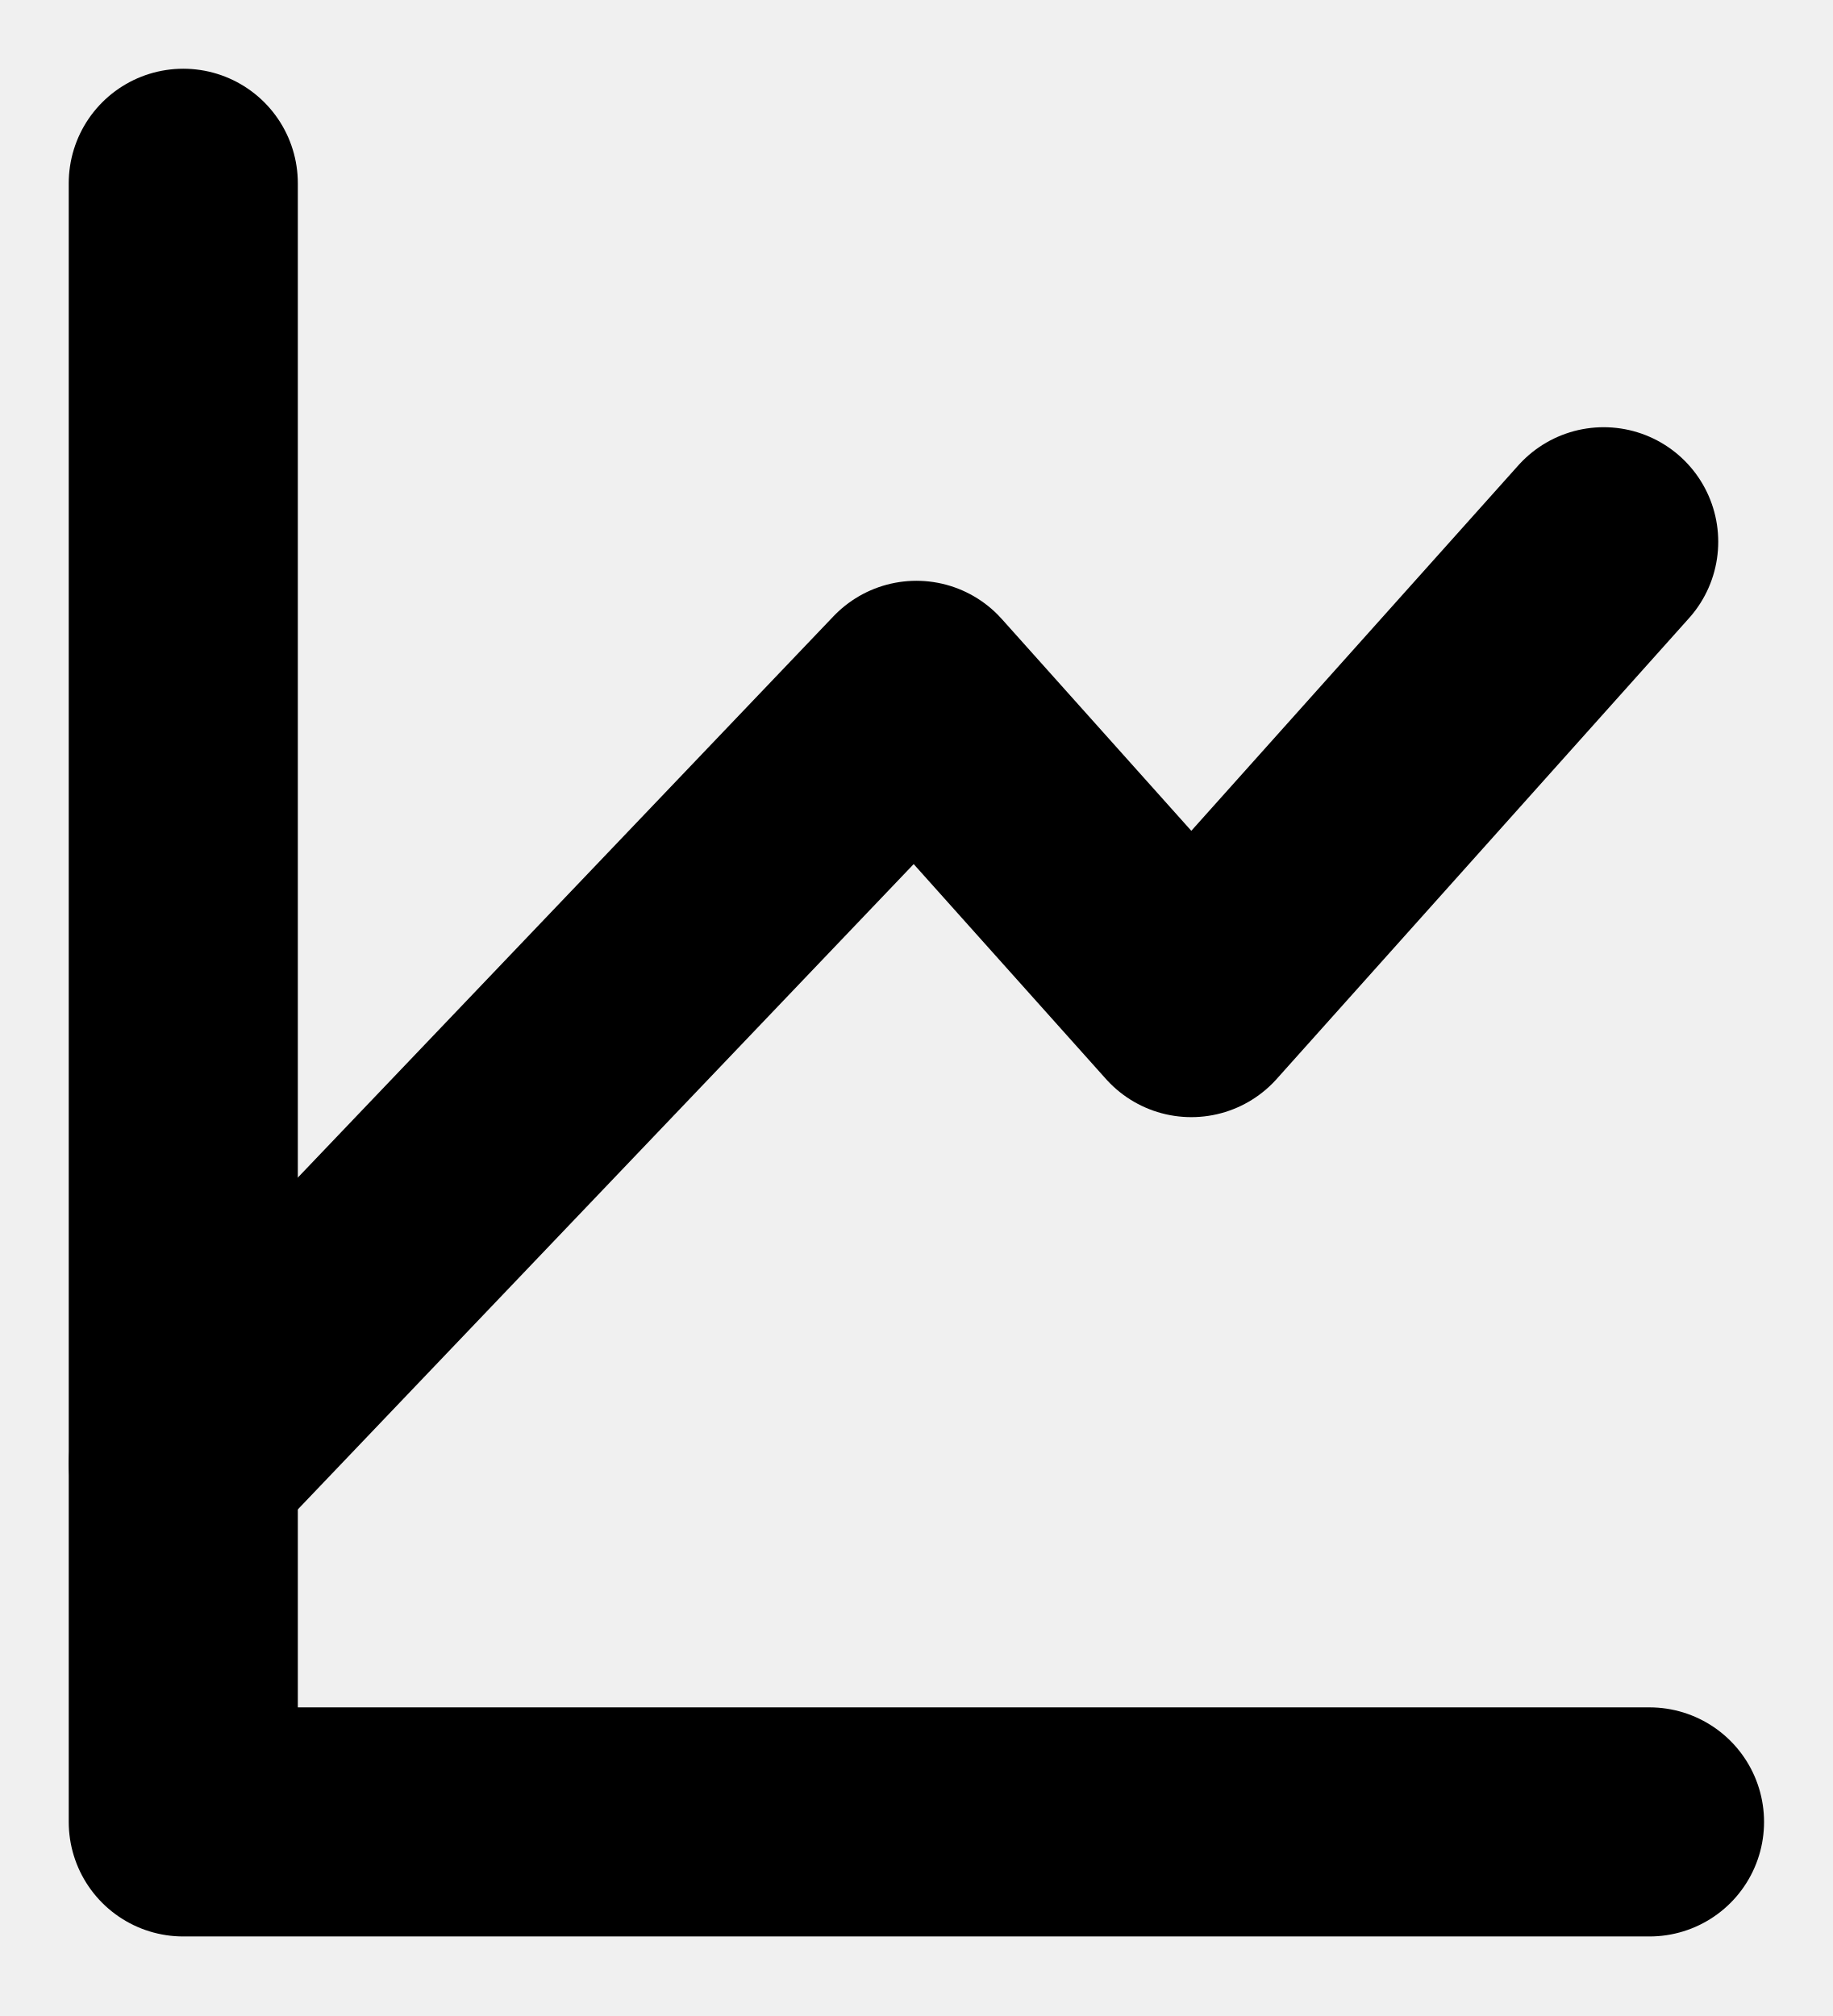
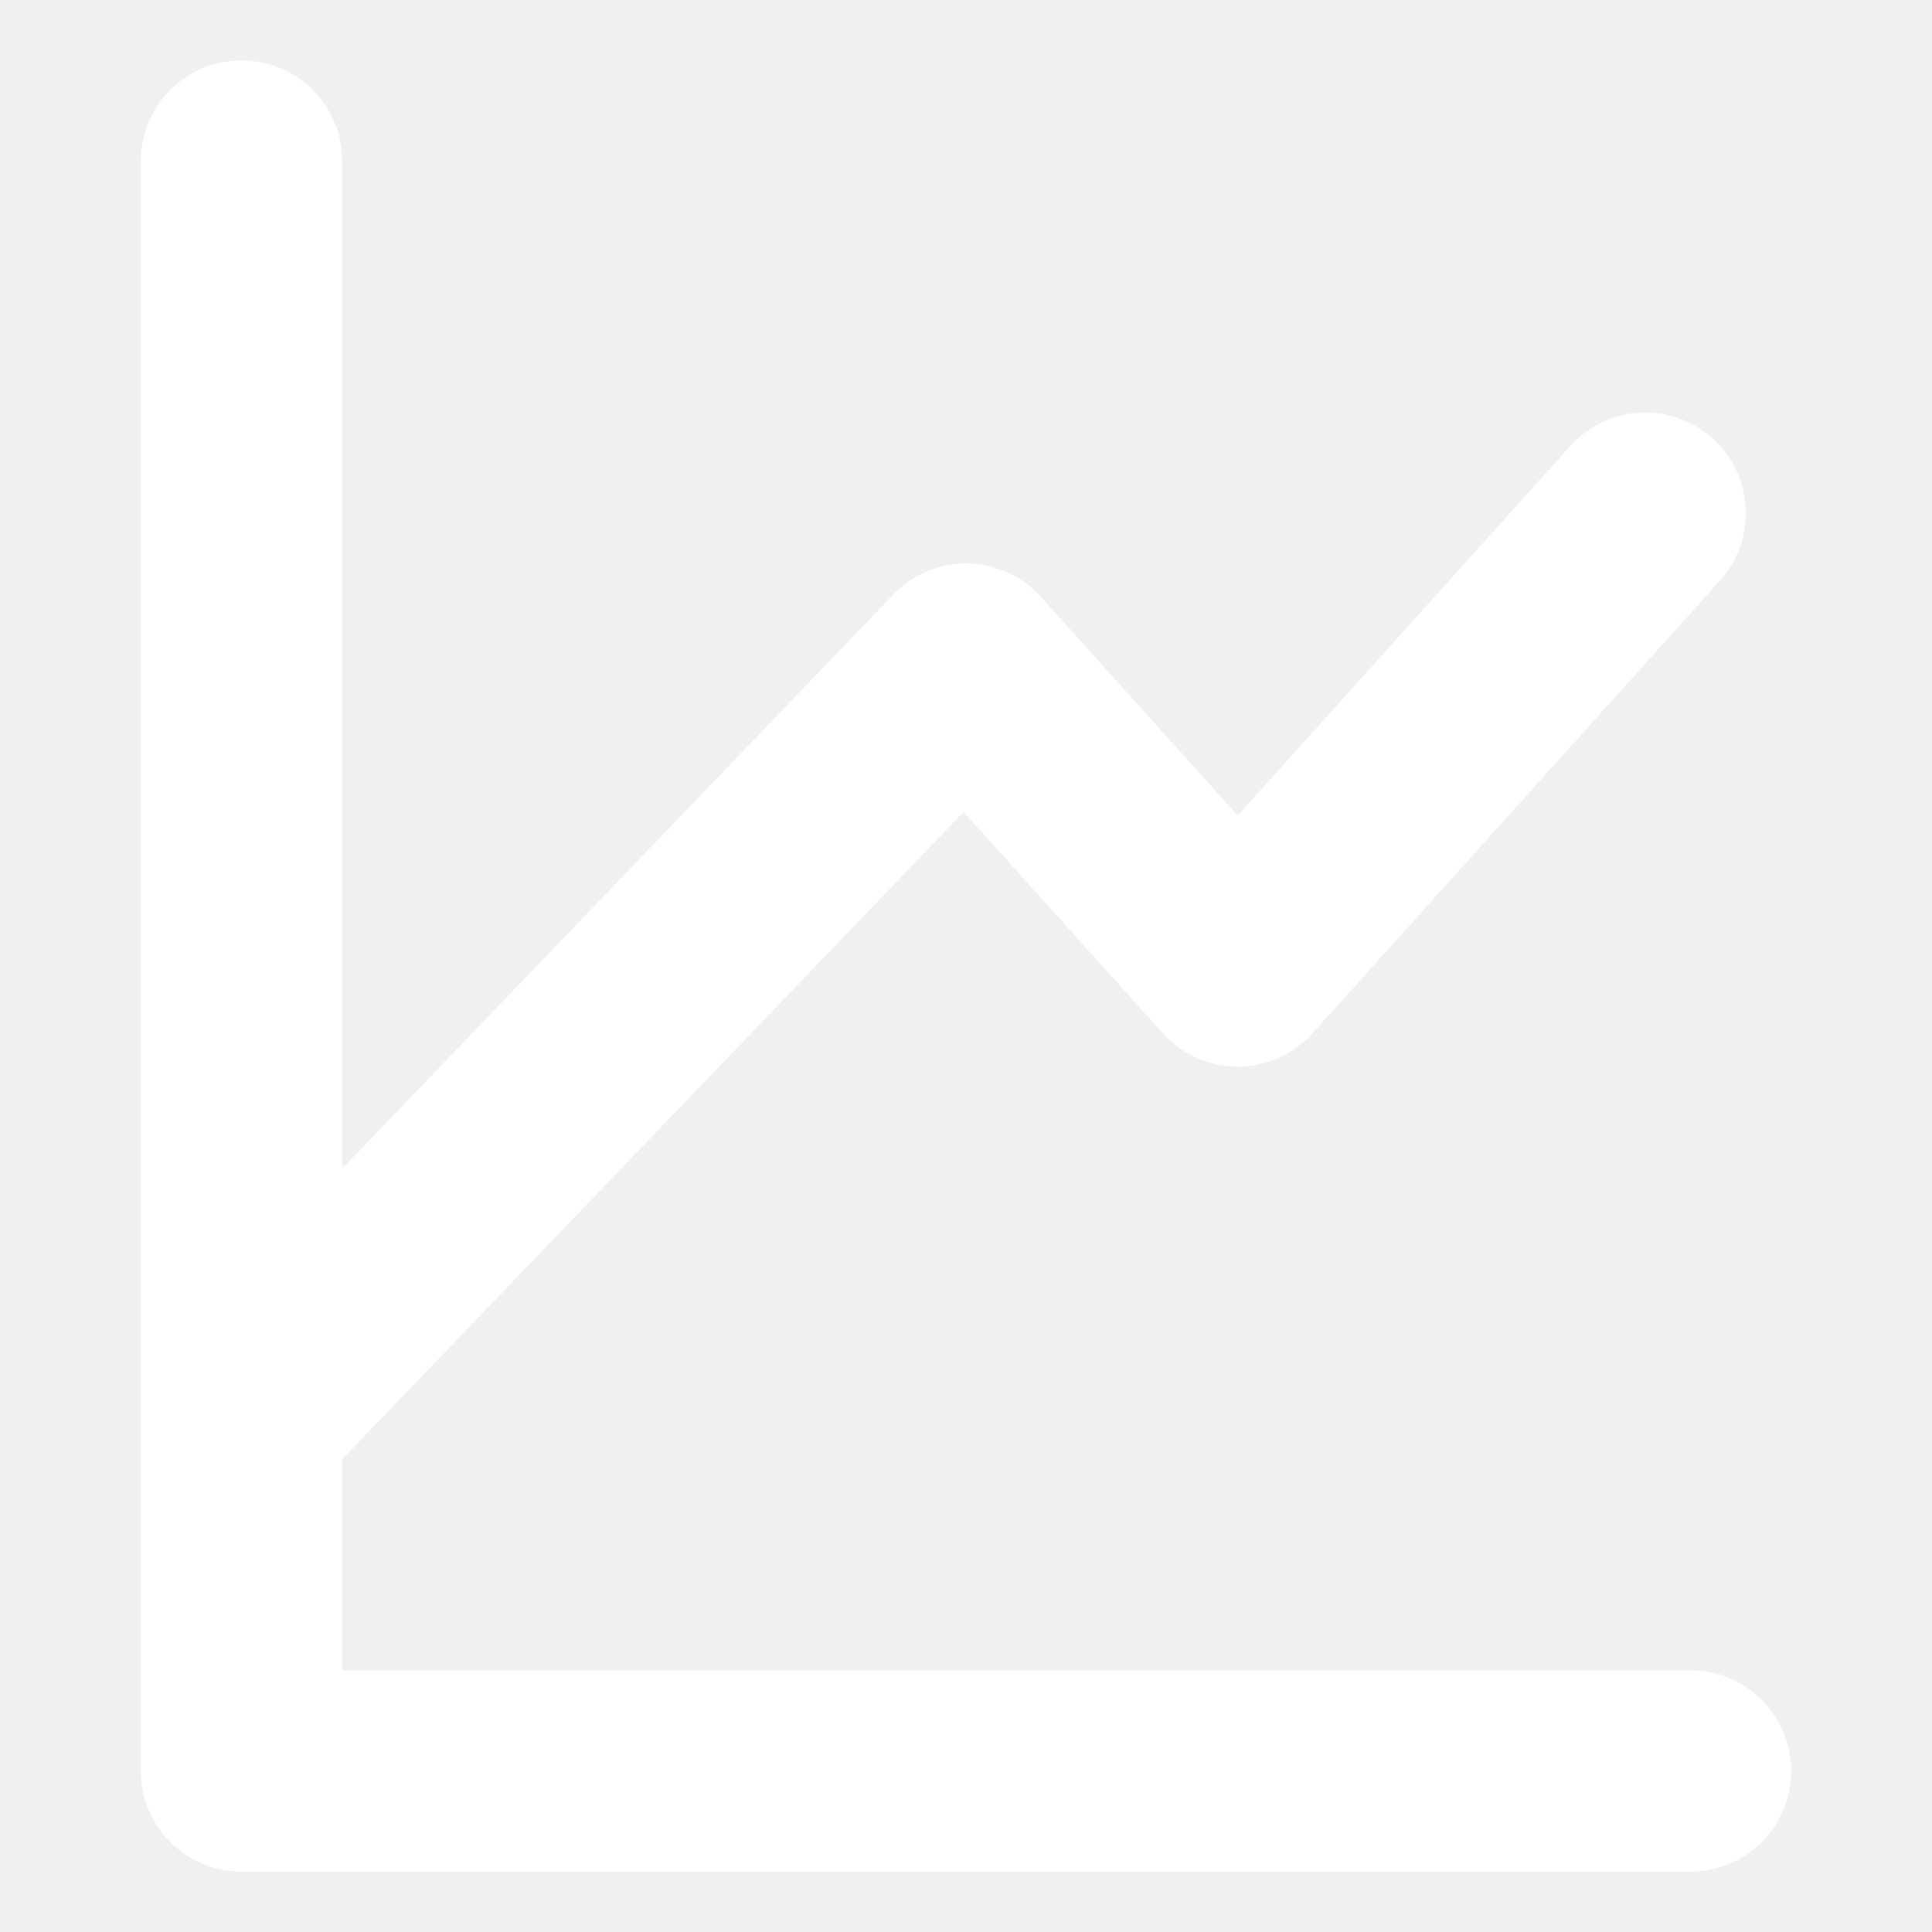
- <svg xmlns="http://www.w3.org/2000/svg" width="20" height="22" viewBox="0 0 20 22" fill="none">
-   <path d="M18 19.882H2V2" stroke="black" stroke-width="2.5" stroke-linecap="round" stroke-linejoin="round" />
-   <path d="M2 15.971L10 7.588L13 10.941L17.5 5.912" stroke="black" stroke-width="2.5" stroke-linecap="round" stroke-linejoin="round" />
+ <svg xmlns="http://www.w3.org/2000/svg" width="24" height="24" viewBox="0 0 24 24" fill="none">
+   <path d="M21 22H3V2" stroke="white" stroke-width="2.5" stroke-linecap="round" stroke-linejoin="round" />
+   <path d="M3 17.625L12 8.25L15.375 12L20.438 6.375" stroke="white" stroke-width="2.5" stroke-linecap="round" stroke-linejoin="round" />
</svg>
